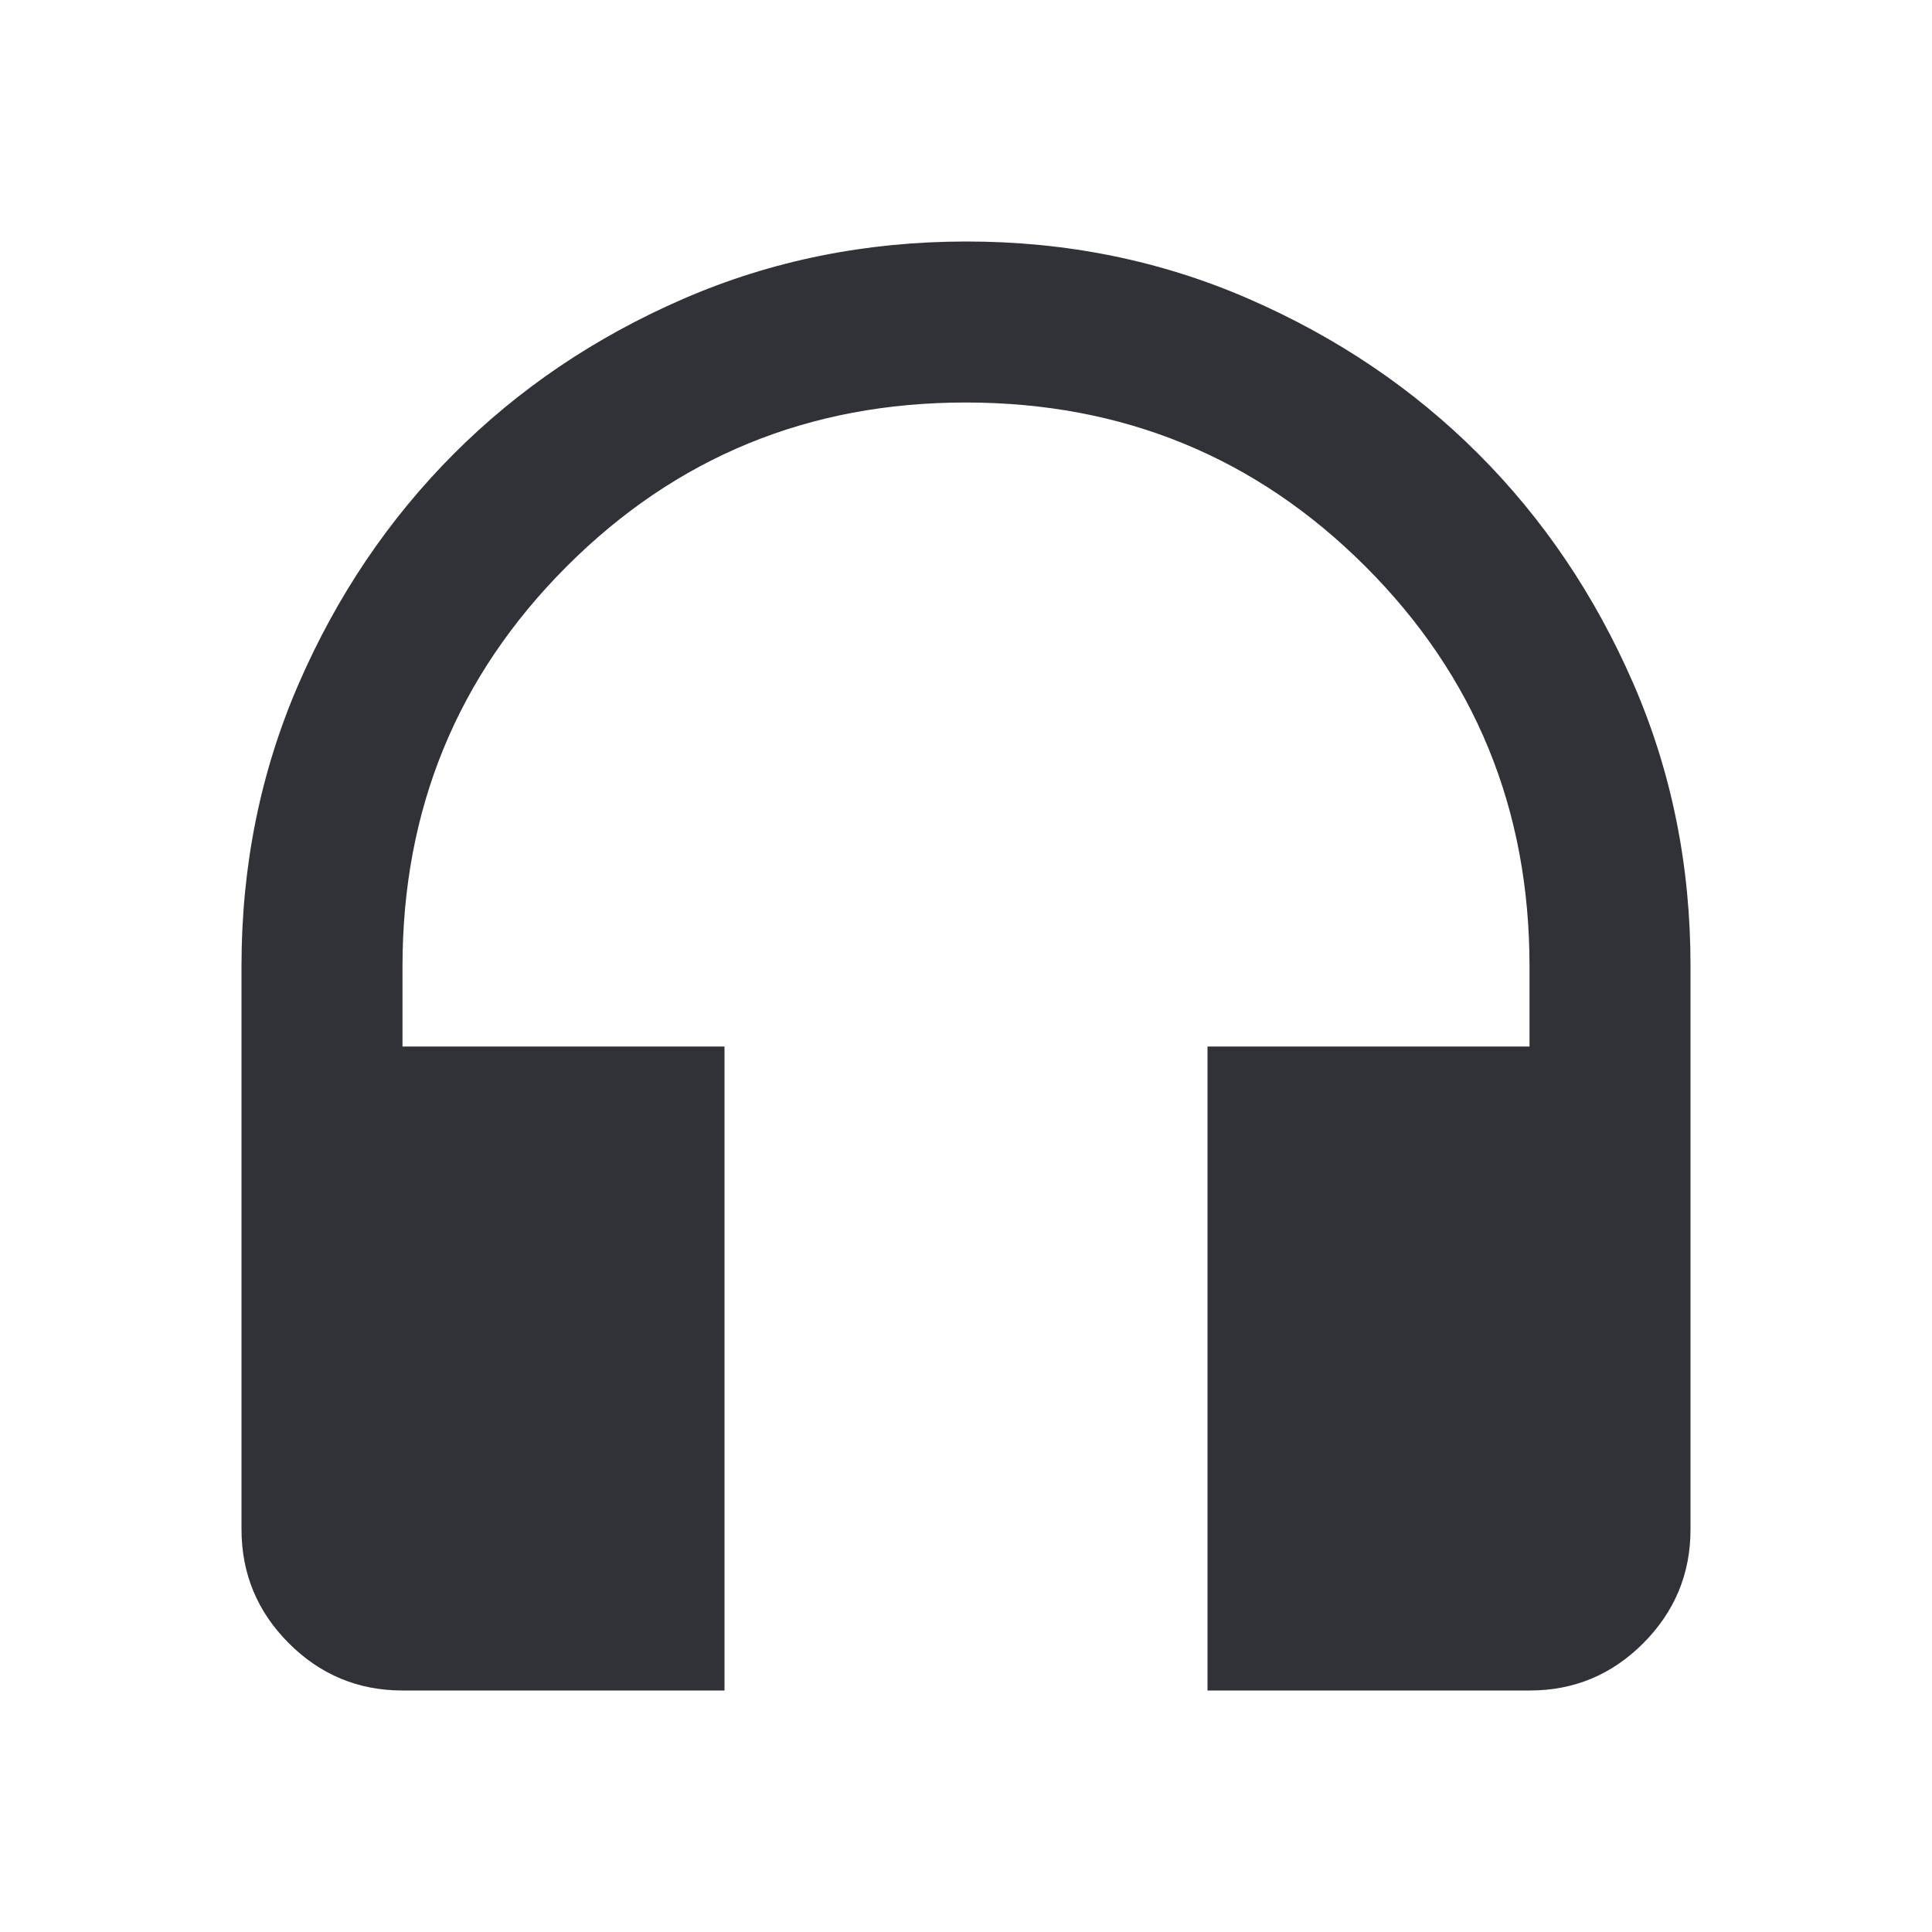
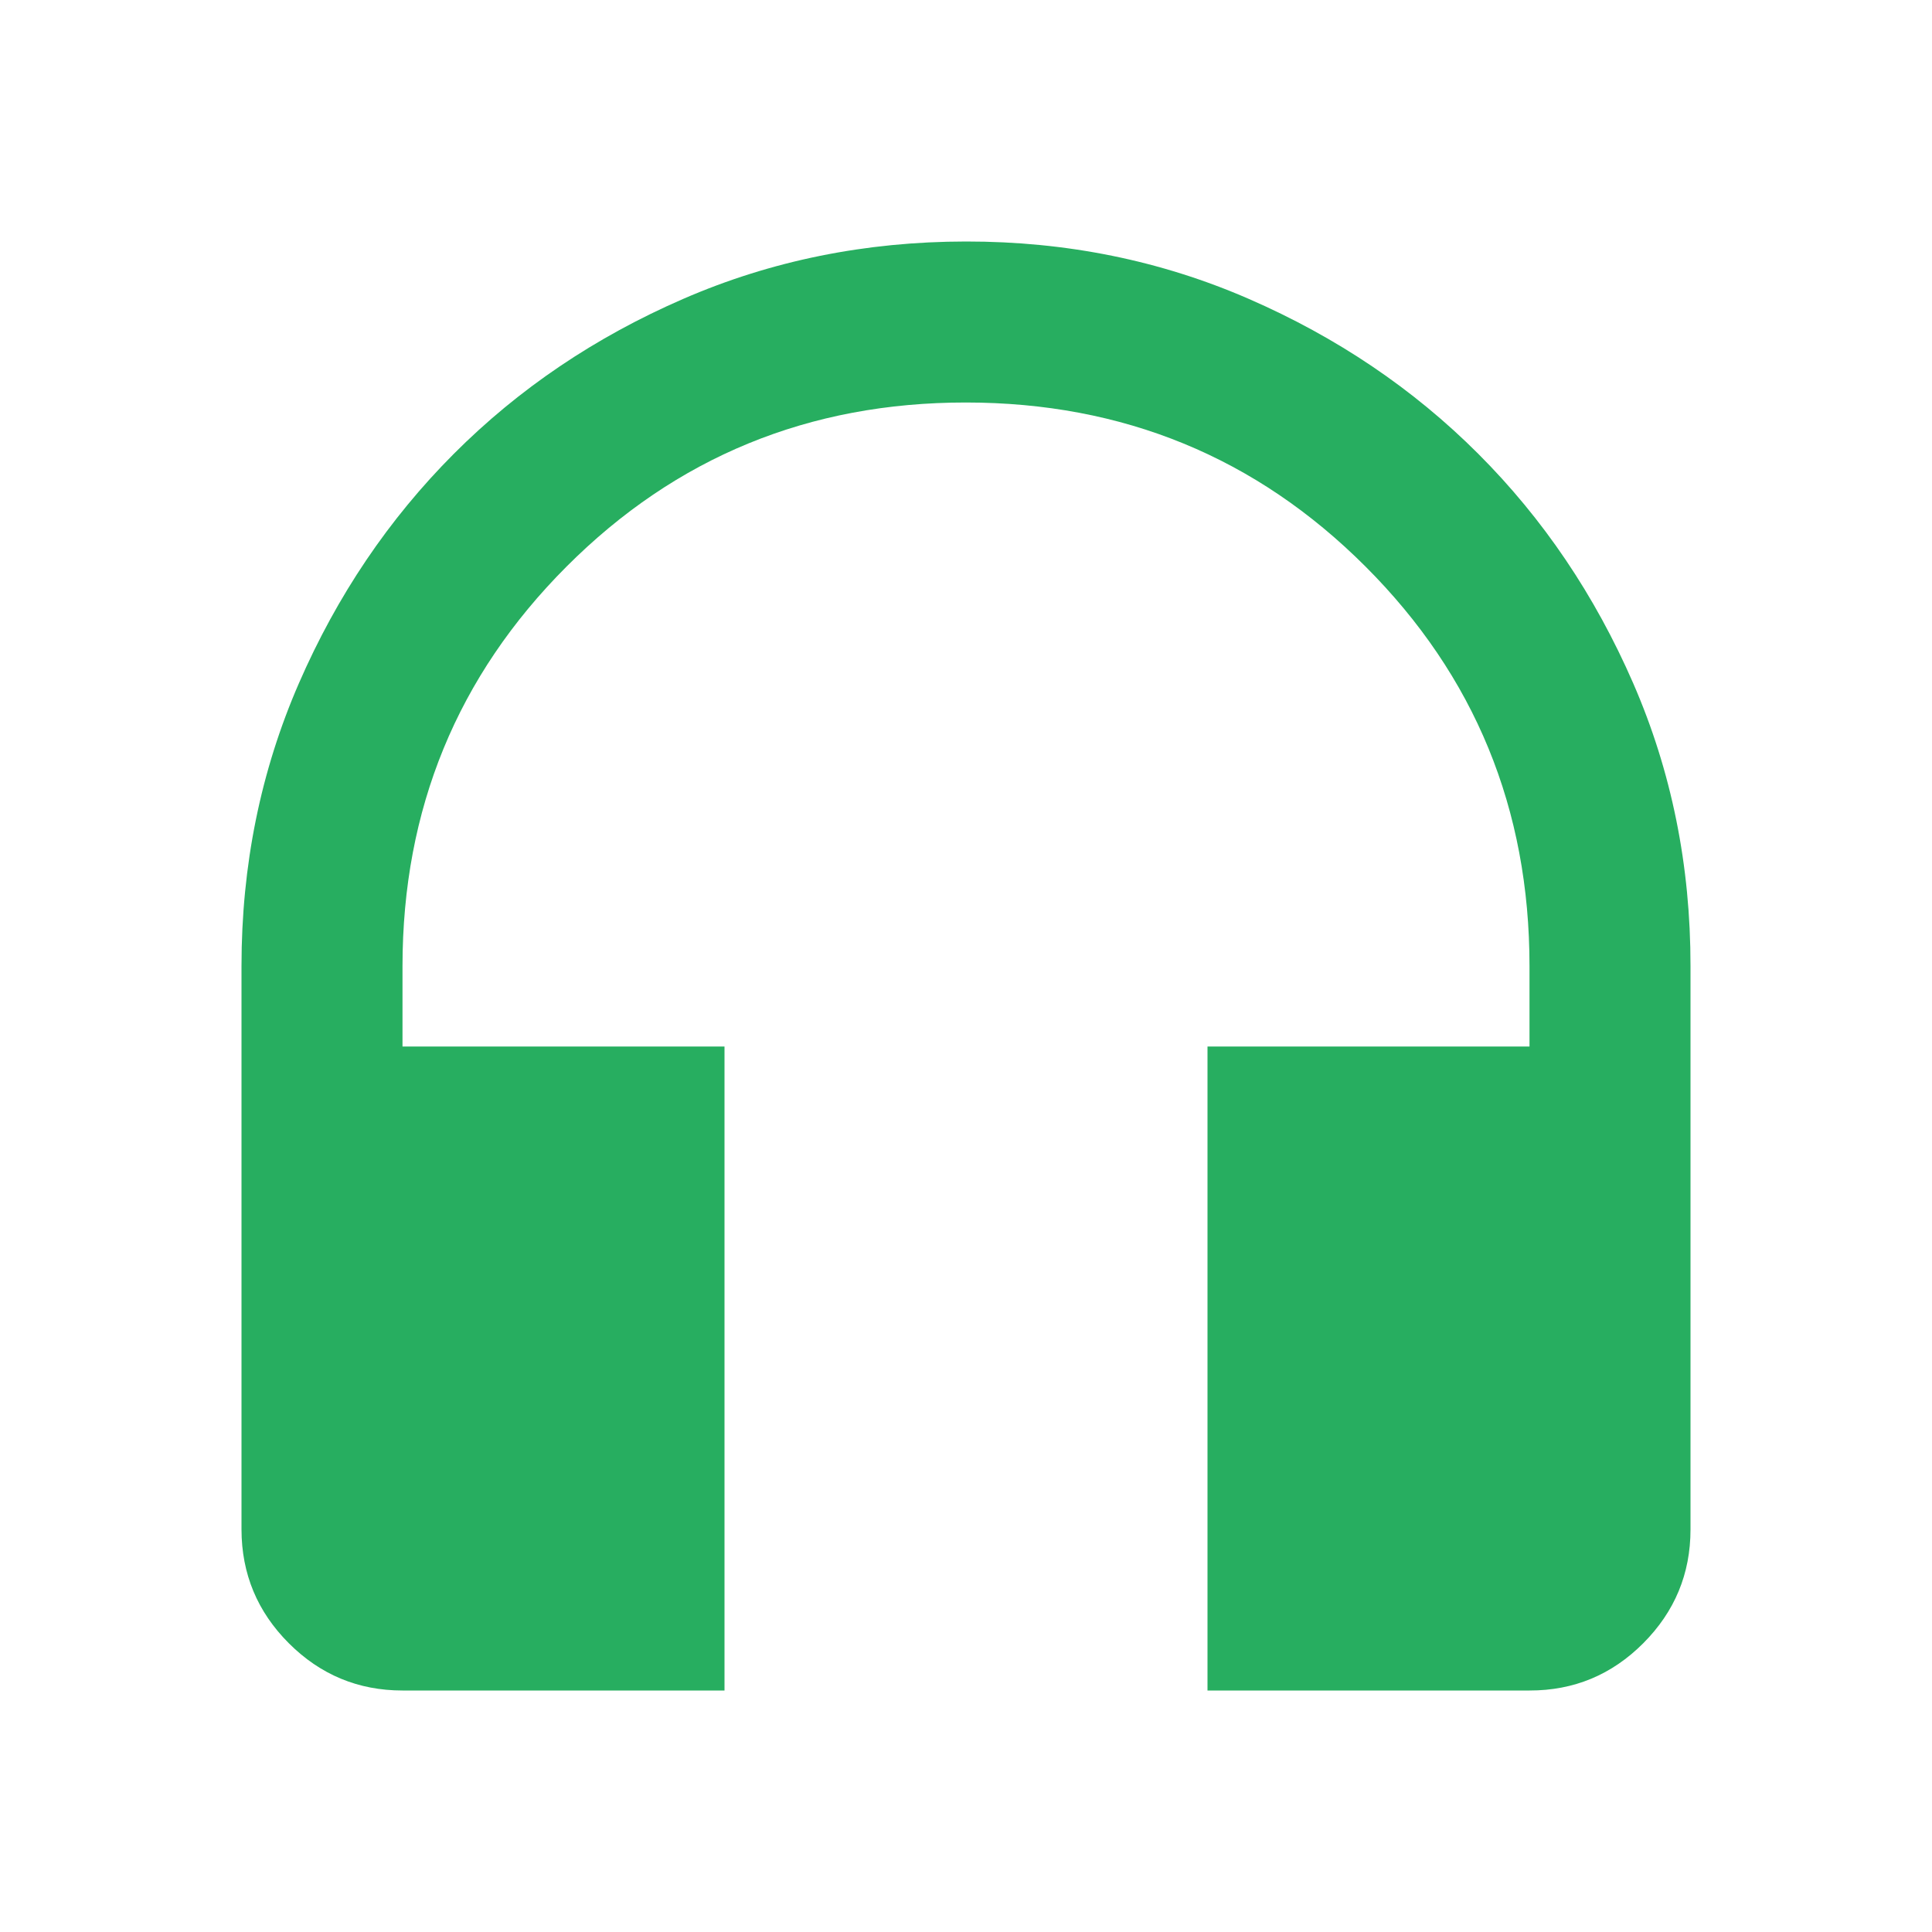
<svg xmlns="http://www.w3.org/2000/svg" width="24" height="24" viewBox="0 0 24 24" fill="none">
-   <path d="M9 21H5C4.45 21 3.979 20.804 3.588 20.413C3.197 20.022 3.001 19.551 3 19V12C3 10.75 3.238 9.579 3.713 8.488C4.188 7.397 4.83 6.447 5.637 5.638C6.444 4.829 7.394 4.188 8.487 3.713C9.58 3.238 10.751 3.001 12 3C13.249 2.999 14.42 3.237 15.513 3.713C16.606 4.189 17.556 4.83 18.363 5.637C19.17 6.444 19.812 7.394 20.288 8.487C20.764 9.58 21.001 10.751 21 12V19C21 19.55 20.804 20.021 20.413 20.413C20.022 20.805 19.551 21.001 19 21H15V13H19V12C19 10.05 18.321 8.396 16.963 7.038C15.605 5.68 13.951 5.001 12 5C10.049 4.999 8.395 5.679 7.038 7.038C5.681 8.397 5.001 10.051 5 12V13H9V21Z" fill="#313237" />
+   <path d="M9 21H5C4.45 21 3.979 20.804 3.588 20.413C3.197 20.022 3.001 19.551 3 19V12C3 10.75 3.238 9.579 3.713 8.488C4.188 7.397 4.83 6.447 5.637 5.638C6.444 4.829 7.394 4.188 8.487 3.713C9.58 3.238 10.751 3.001 12 3C13.249 2.999 14.42 3.237 15.513 3.713C16.606 4.189 17.556 4.83 18.363 5.637C19.17 6.444 19.812 7.394 20.288 8.487C20.764 9.58 21.001 10.751 21 12V19C21 19.55 20.804 20.021 20.413 20.413C20.022 20.805 19.551 21.001 19 21H15V13H19V12C19 10.05 18.321 8.396 16.963 7.038C15.605 5.68 13.951 5.001 12 5C10.049 4.999 8.395 5.679 7.038 7.038C5.681 8.397 5.001 10.051 5 12V13H9V21Z" fill="#27ae60" />
</svg>
